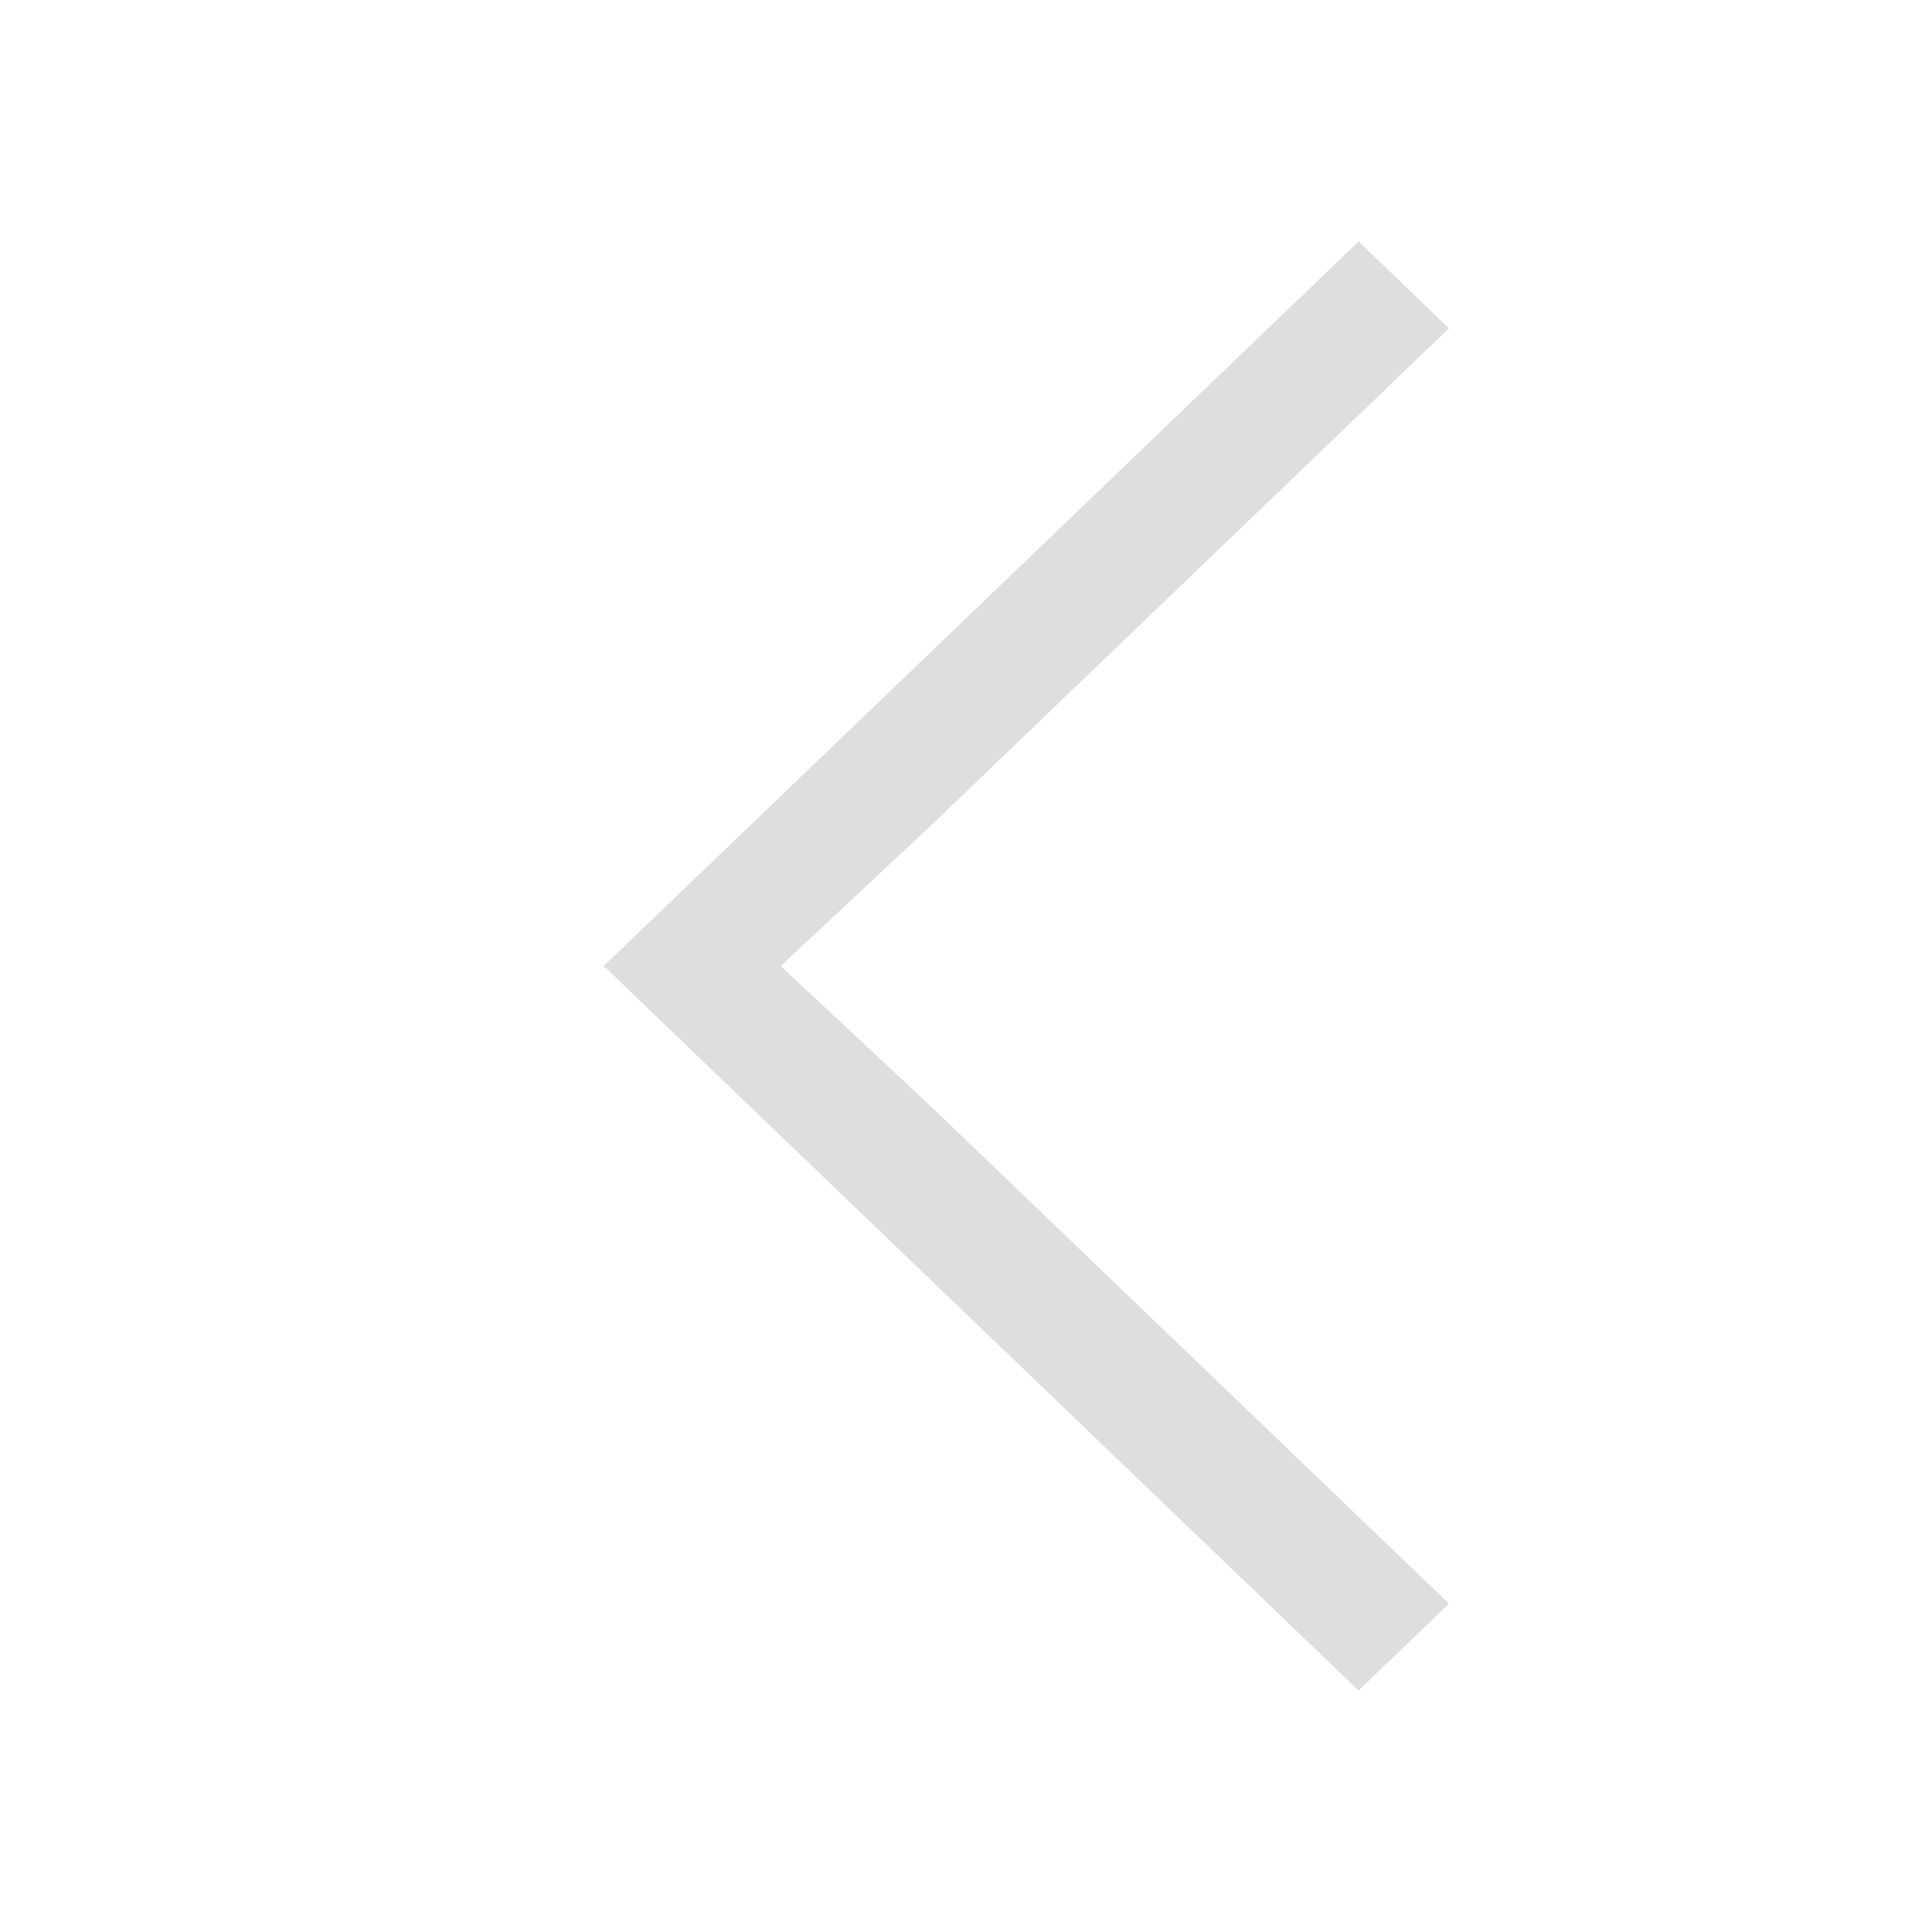
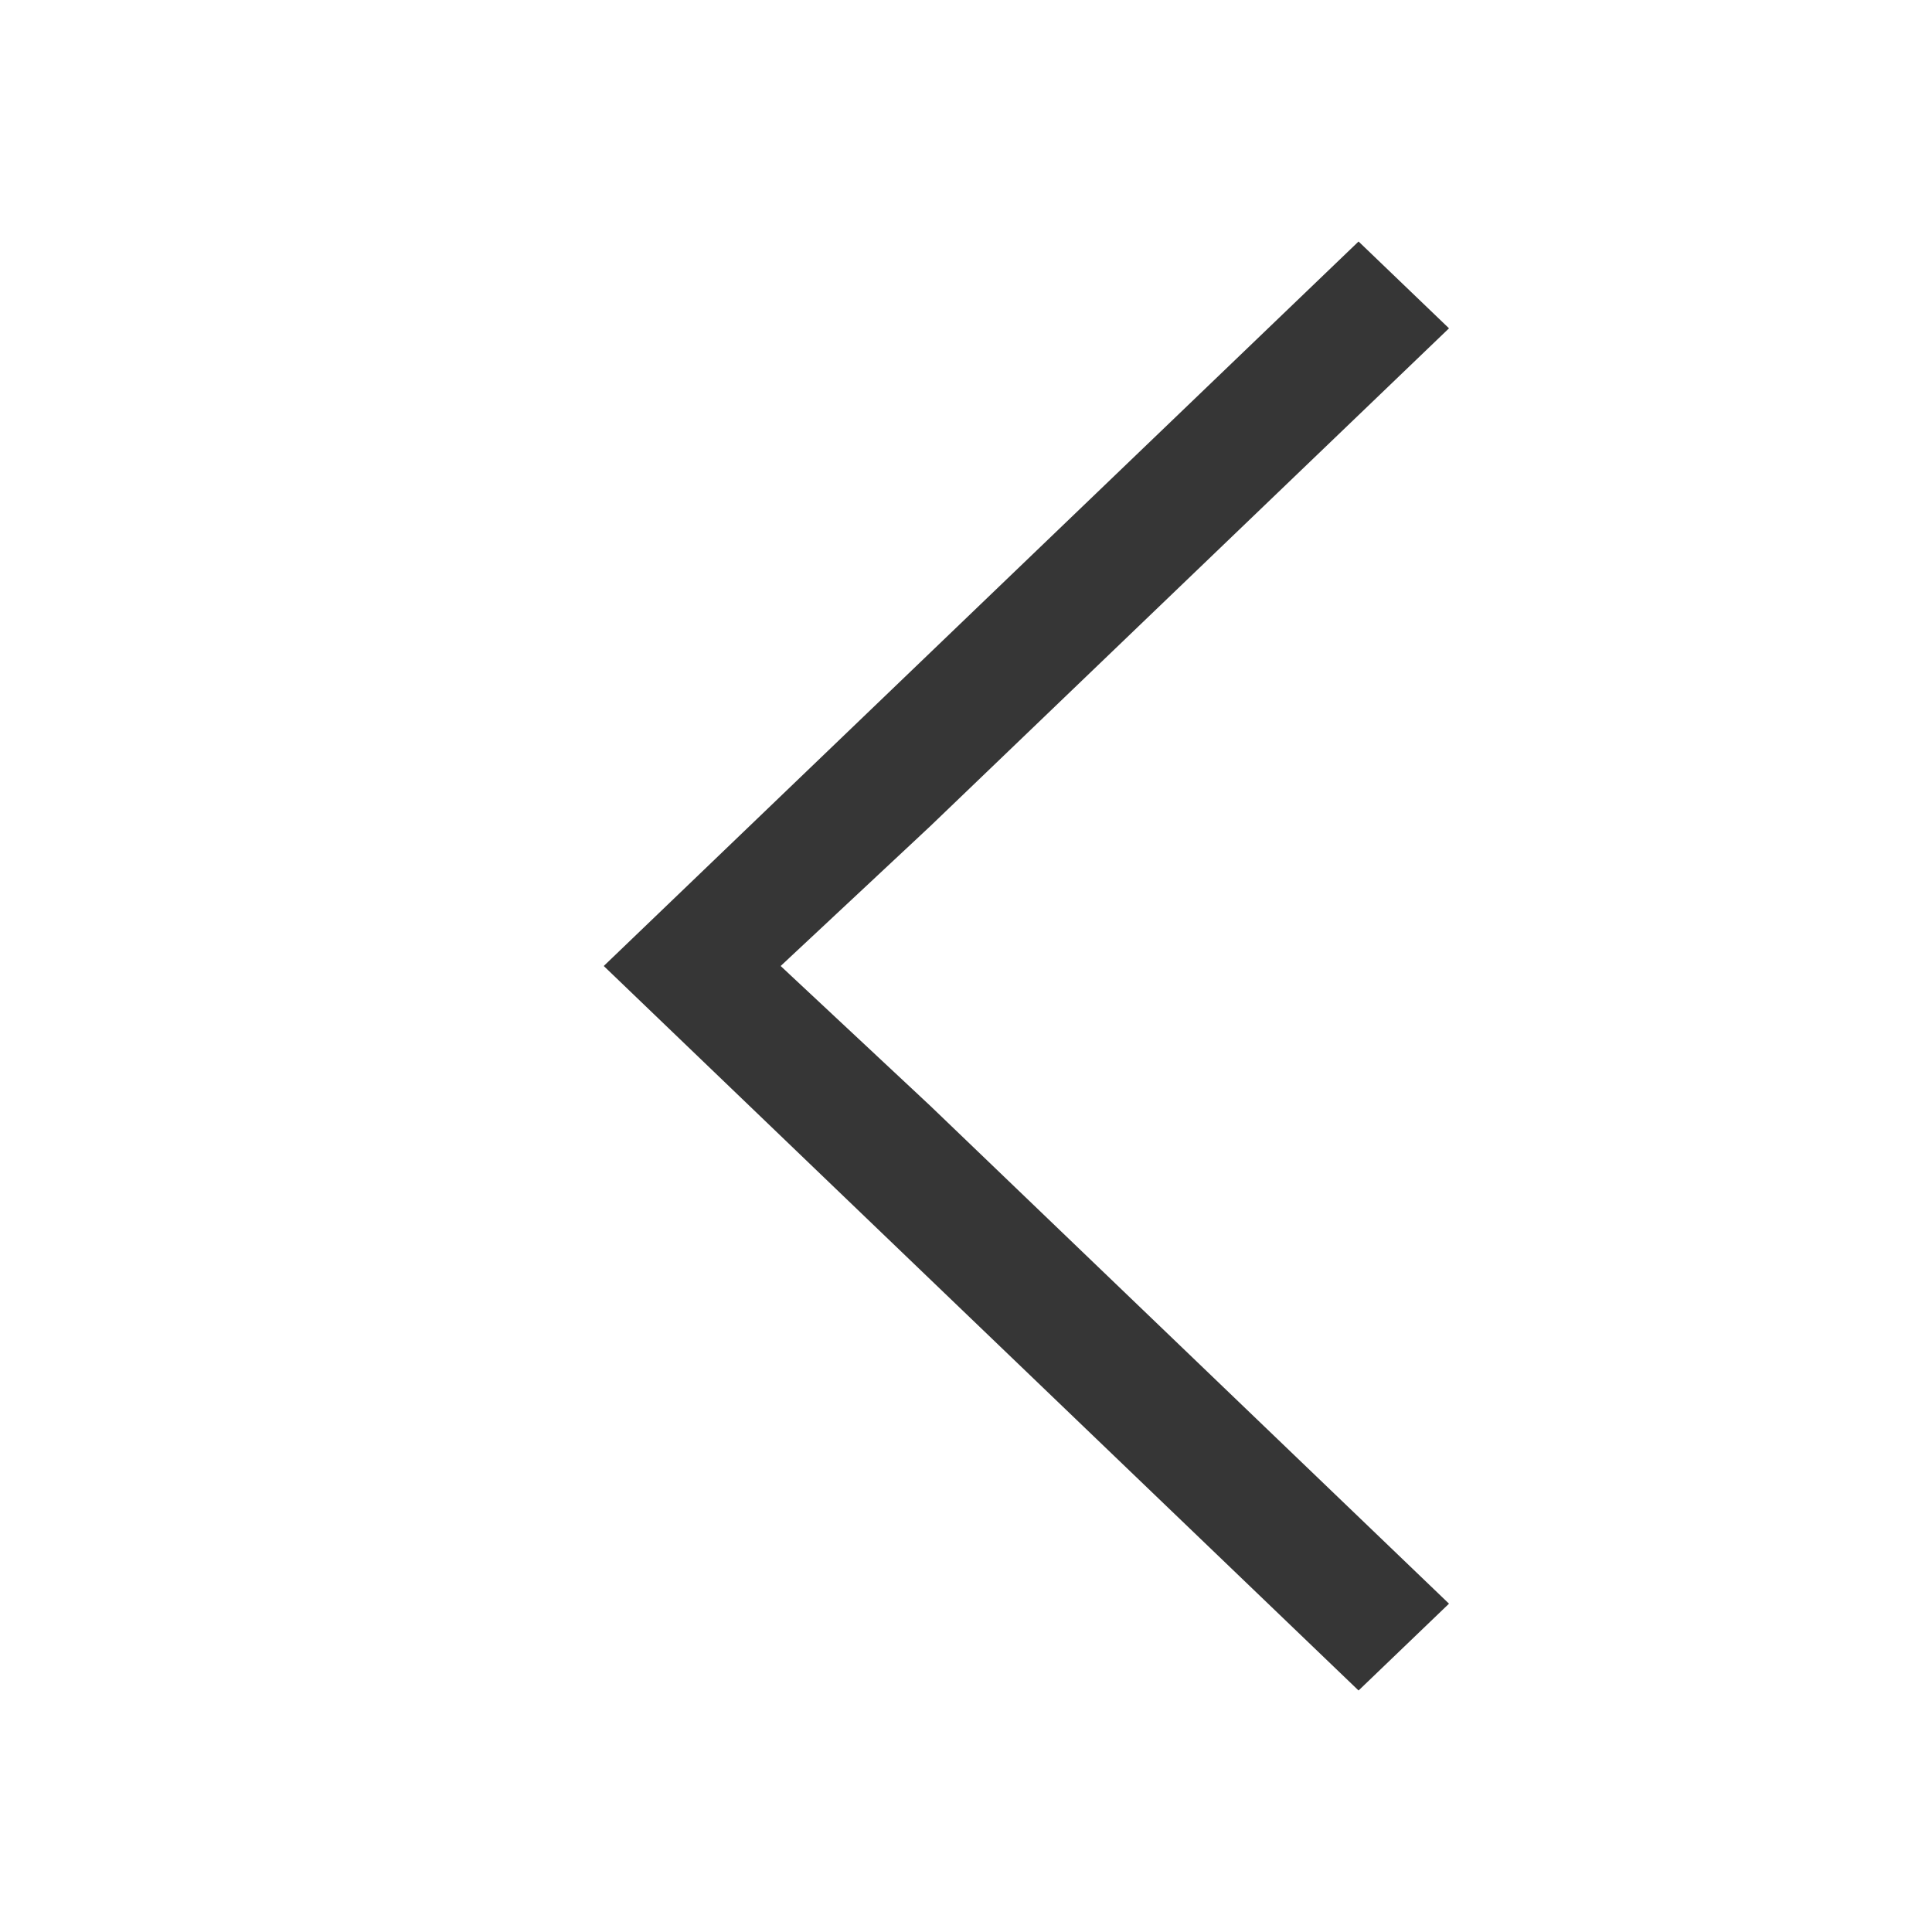
<svg xmlns="http://www.w3.org/2000/svg" viewBox="0 0 16 16">
  <defs id="defs3051">
    <style type="text/css" id="current-color-scheme">
      .ColorScheme-Text {
-         color:#dedede;
+         color:#363636;
      }
      </style>
  </defs>
  <path style="fill:currentColor;fill-opacity:1;stroke:none" d="m5 8l6.251-6 .749.719-4.298 4.125-1.237 1.156 1.237 1.156 4.298 4.125-.749.719-4.298-4.125z" class="ColorScheme-Text" />
</svg>
